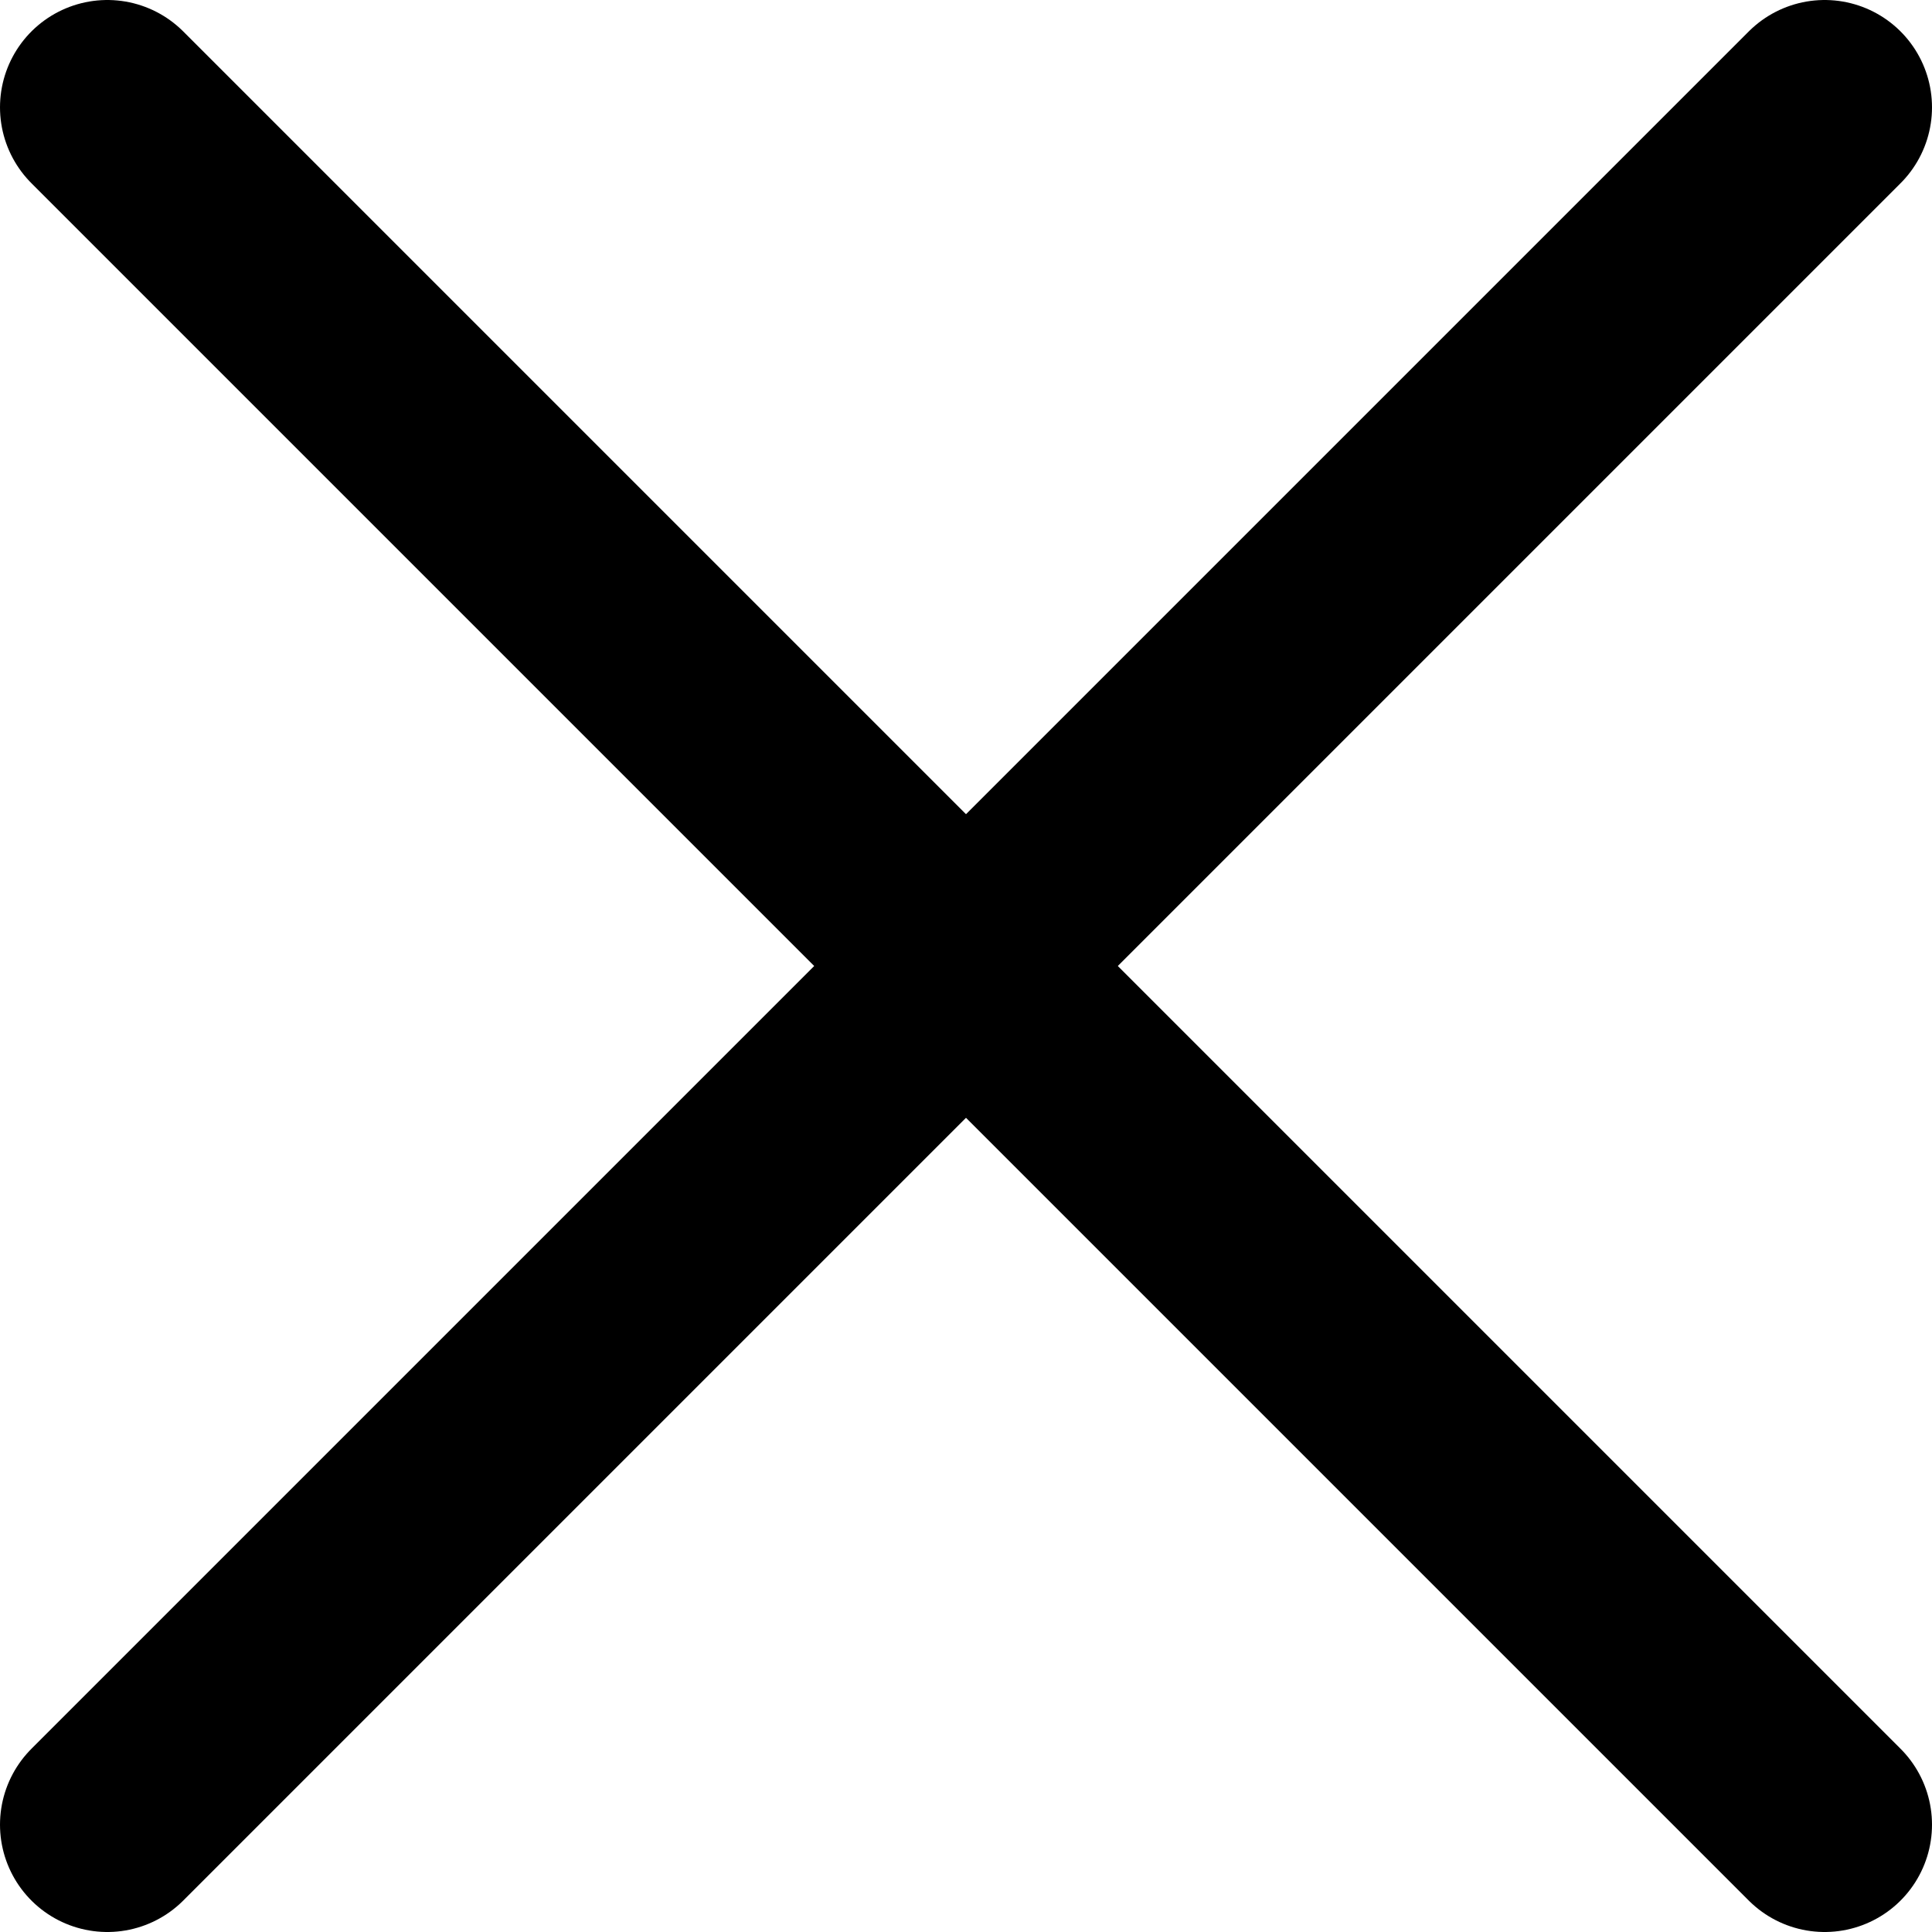
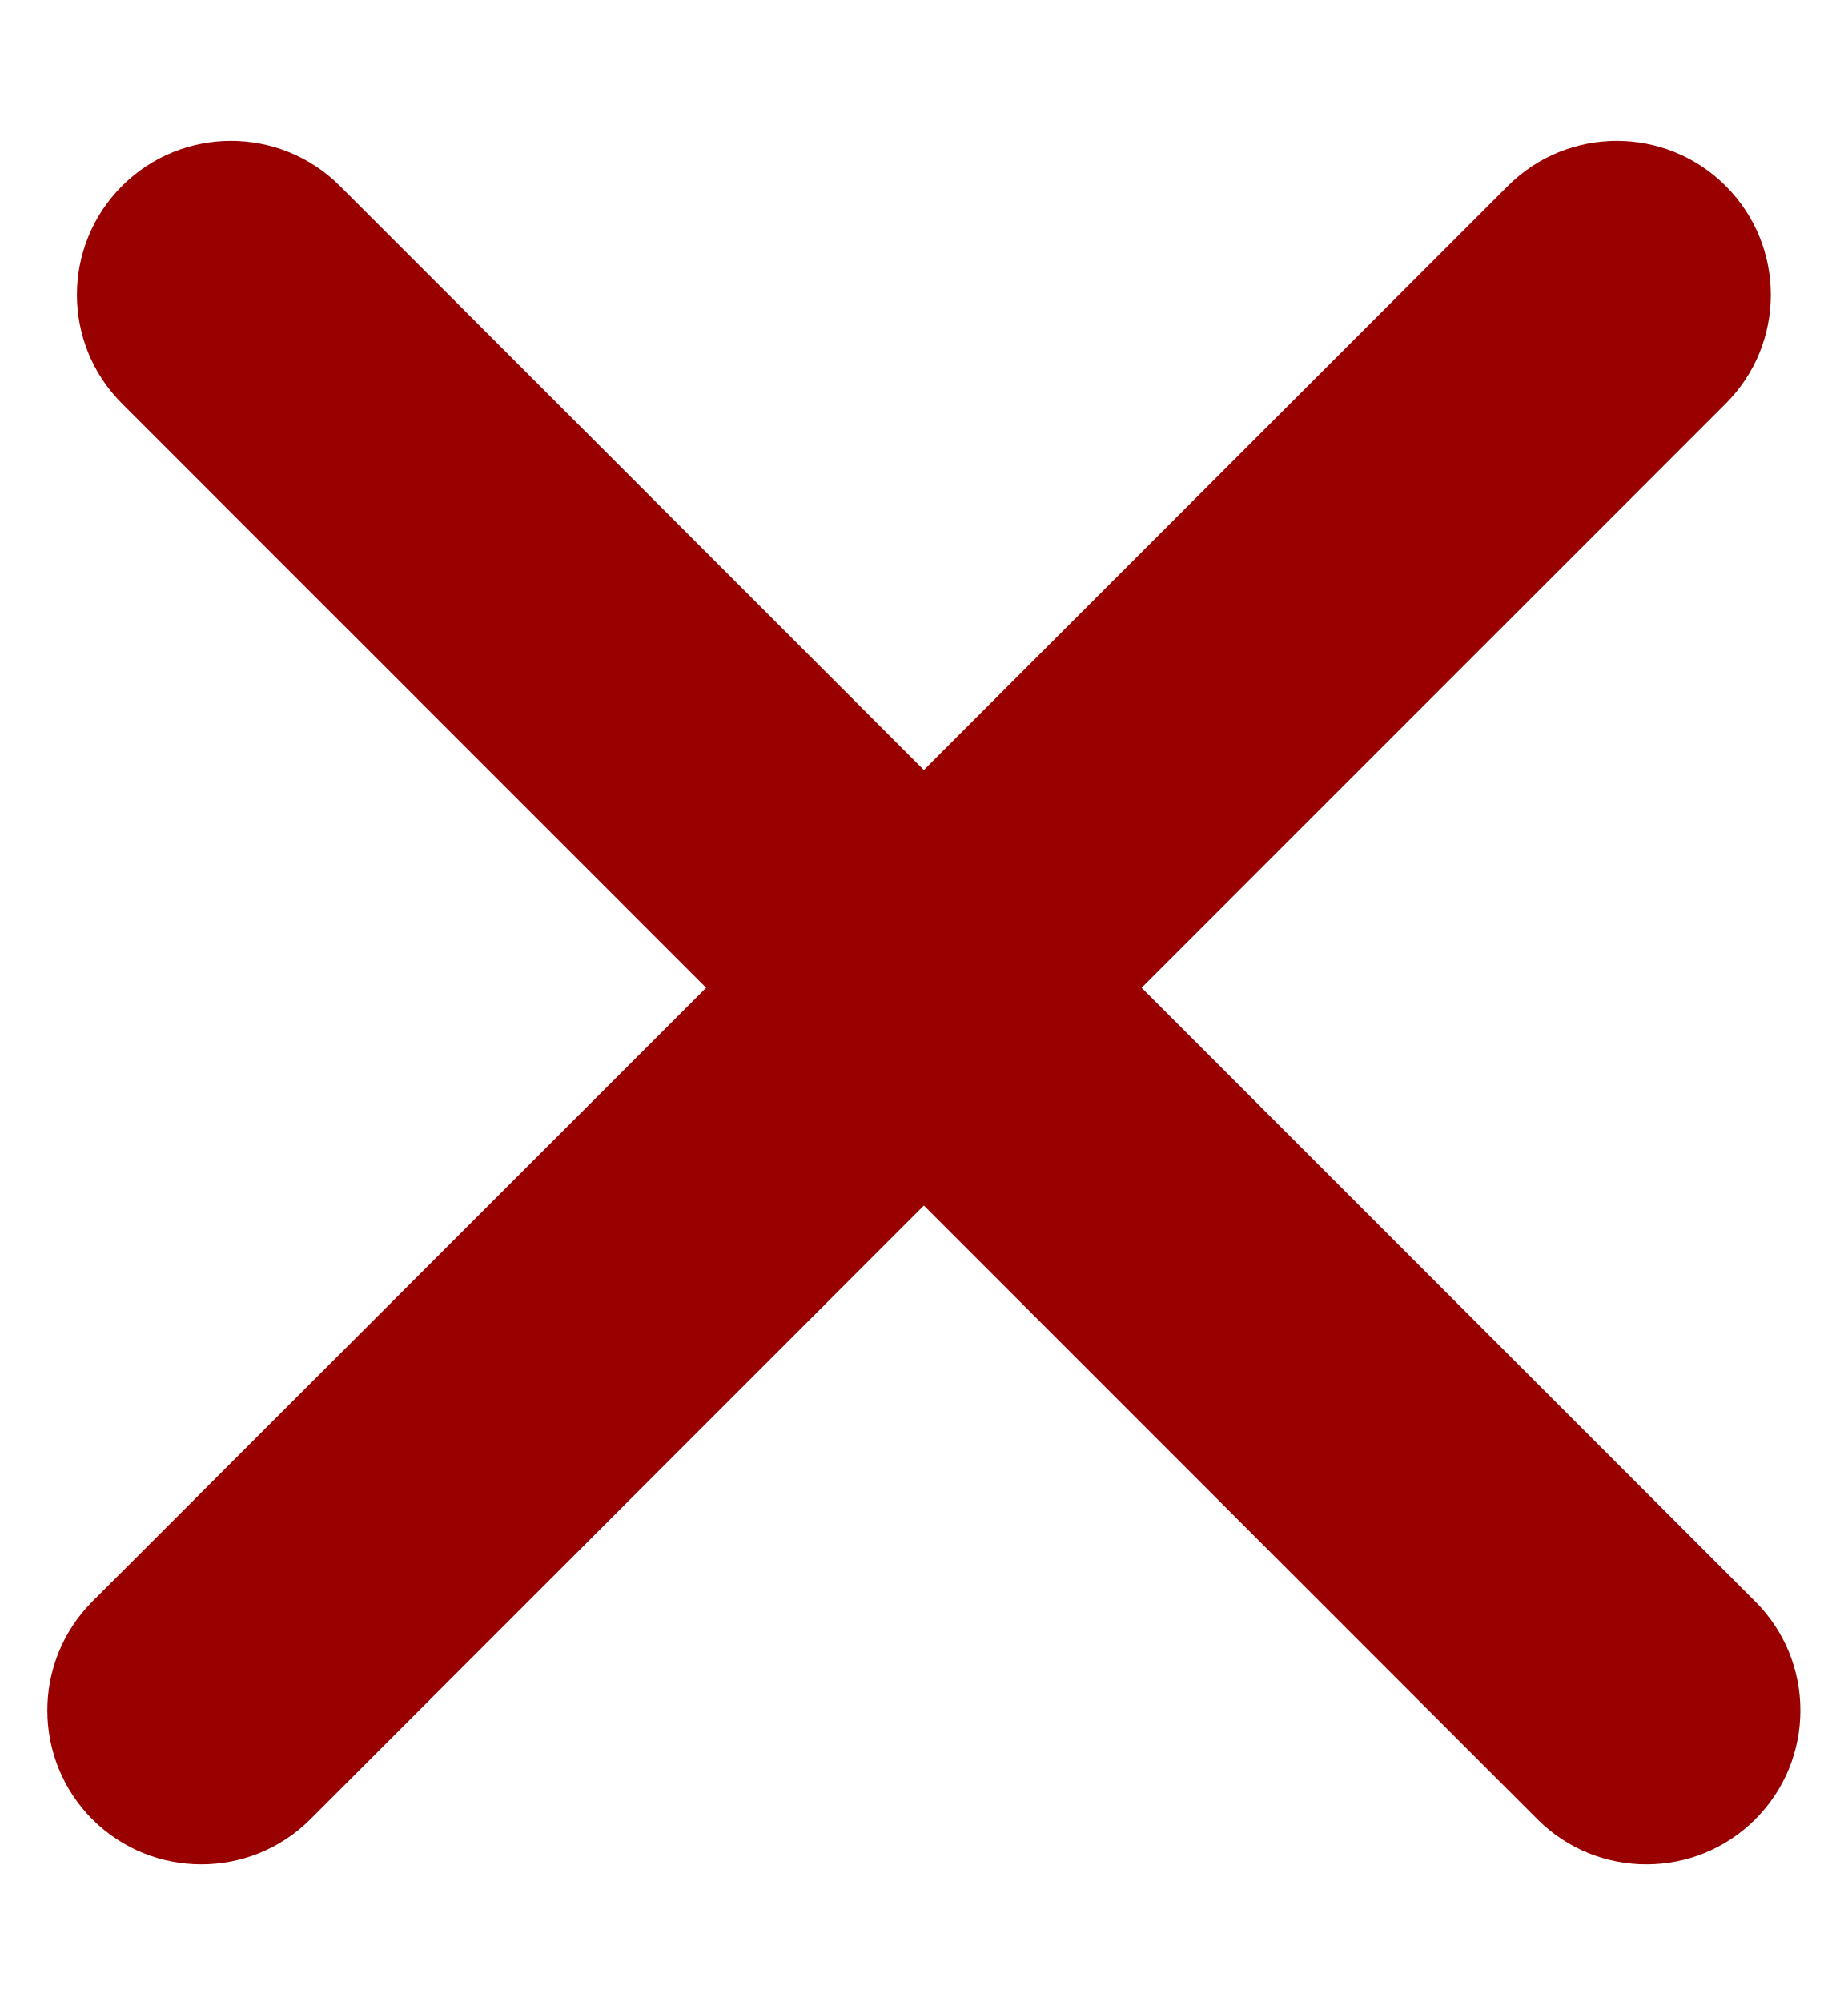
- <svg xmlns="http://www.w3.org/2000/svg" width="18" height="18" viewBox="0 0 18 18" fill="none" class="icon icon-close">
-   <path d="M1 1L17 17" stroke="black" stroke-width="2" stroke-linecap="round" />
-   <path d="M17 1L1 17" stroke="black" stroke-width="2" stroke-linecap="round" />
+ <svg xmlns="http://www.w3.org/2000/svg" width="12" height="13" viewBox="0 0 12 13" fill="none" class="icon icon-close">
+   <path fill-rule="evenodd" clip-rule="evenodd" d="M11.207 2.621C11.598 2.231 11.598 1.598 11.207 1.207C10.817 0.817 10.183 0.817 9.793 1.207L6 5L2.207 1.207C1.817 0.817 1.183 0.817 0.793 1.207C0.402 1.598 0.402 2.231 0.793 2.621L4.586 6.414L0.6 10.399C0.21 10.79 0.21 11.423 0.6 11.814C0.991 12.204 1.624 12.204 2.015 11.814L6 7.828L9.985 11.814C10.376 12.204 11.009 12.204 11.399 11.814C11.79 11.423 11.79 10.79 11.399 10.399L7.414 6.414L11.207 2.621Z" fill="#990000" />
</svg>
